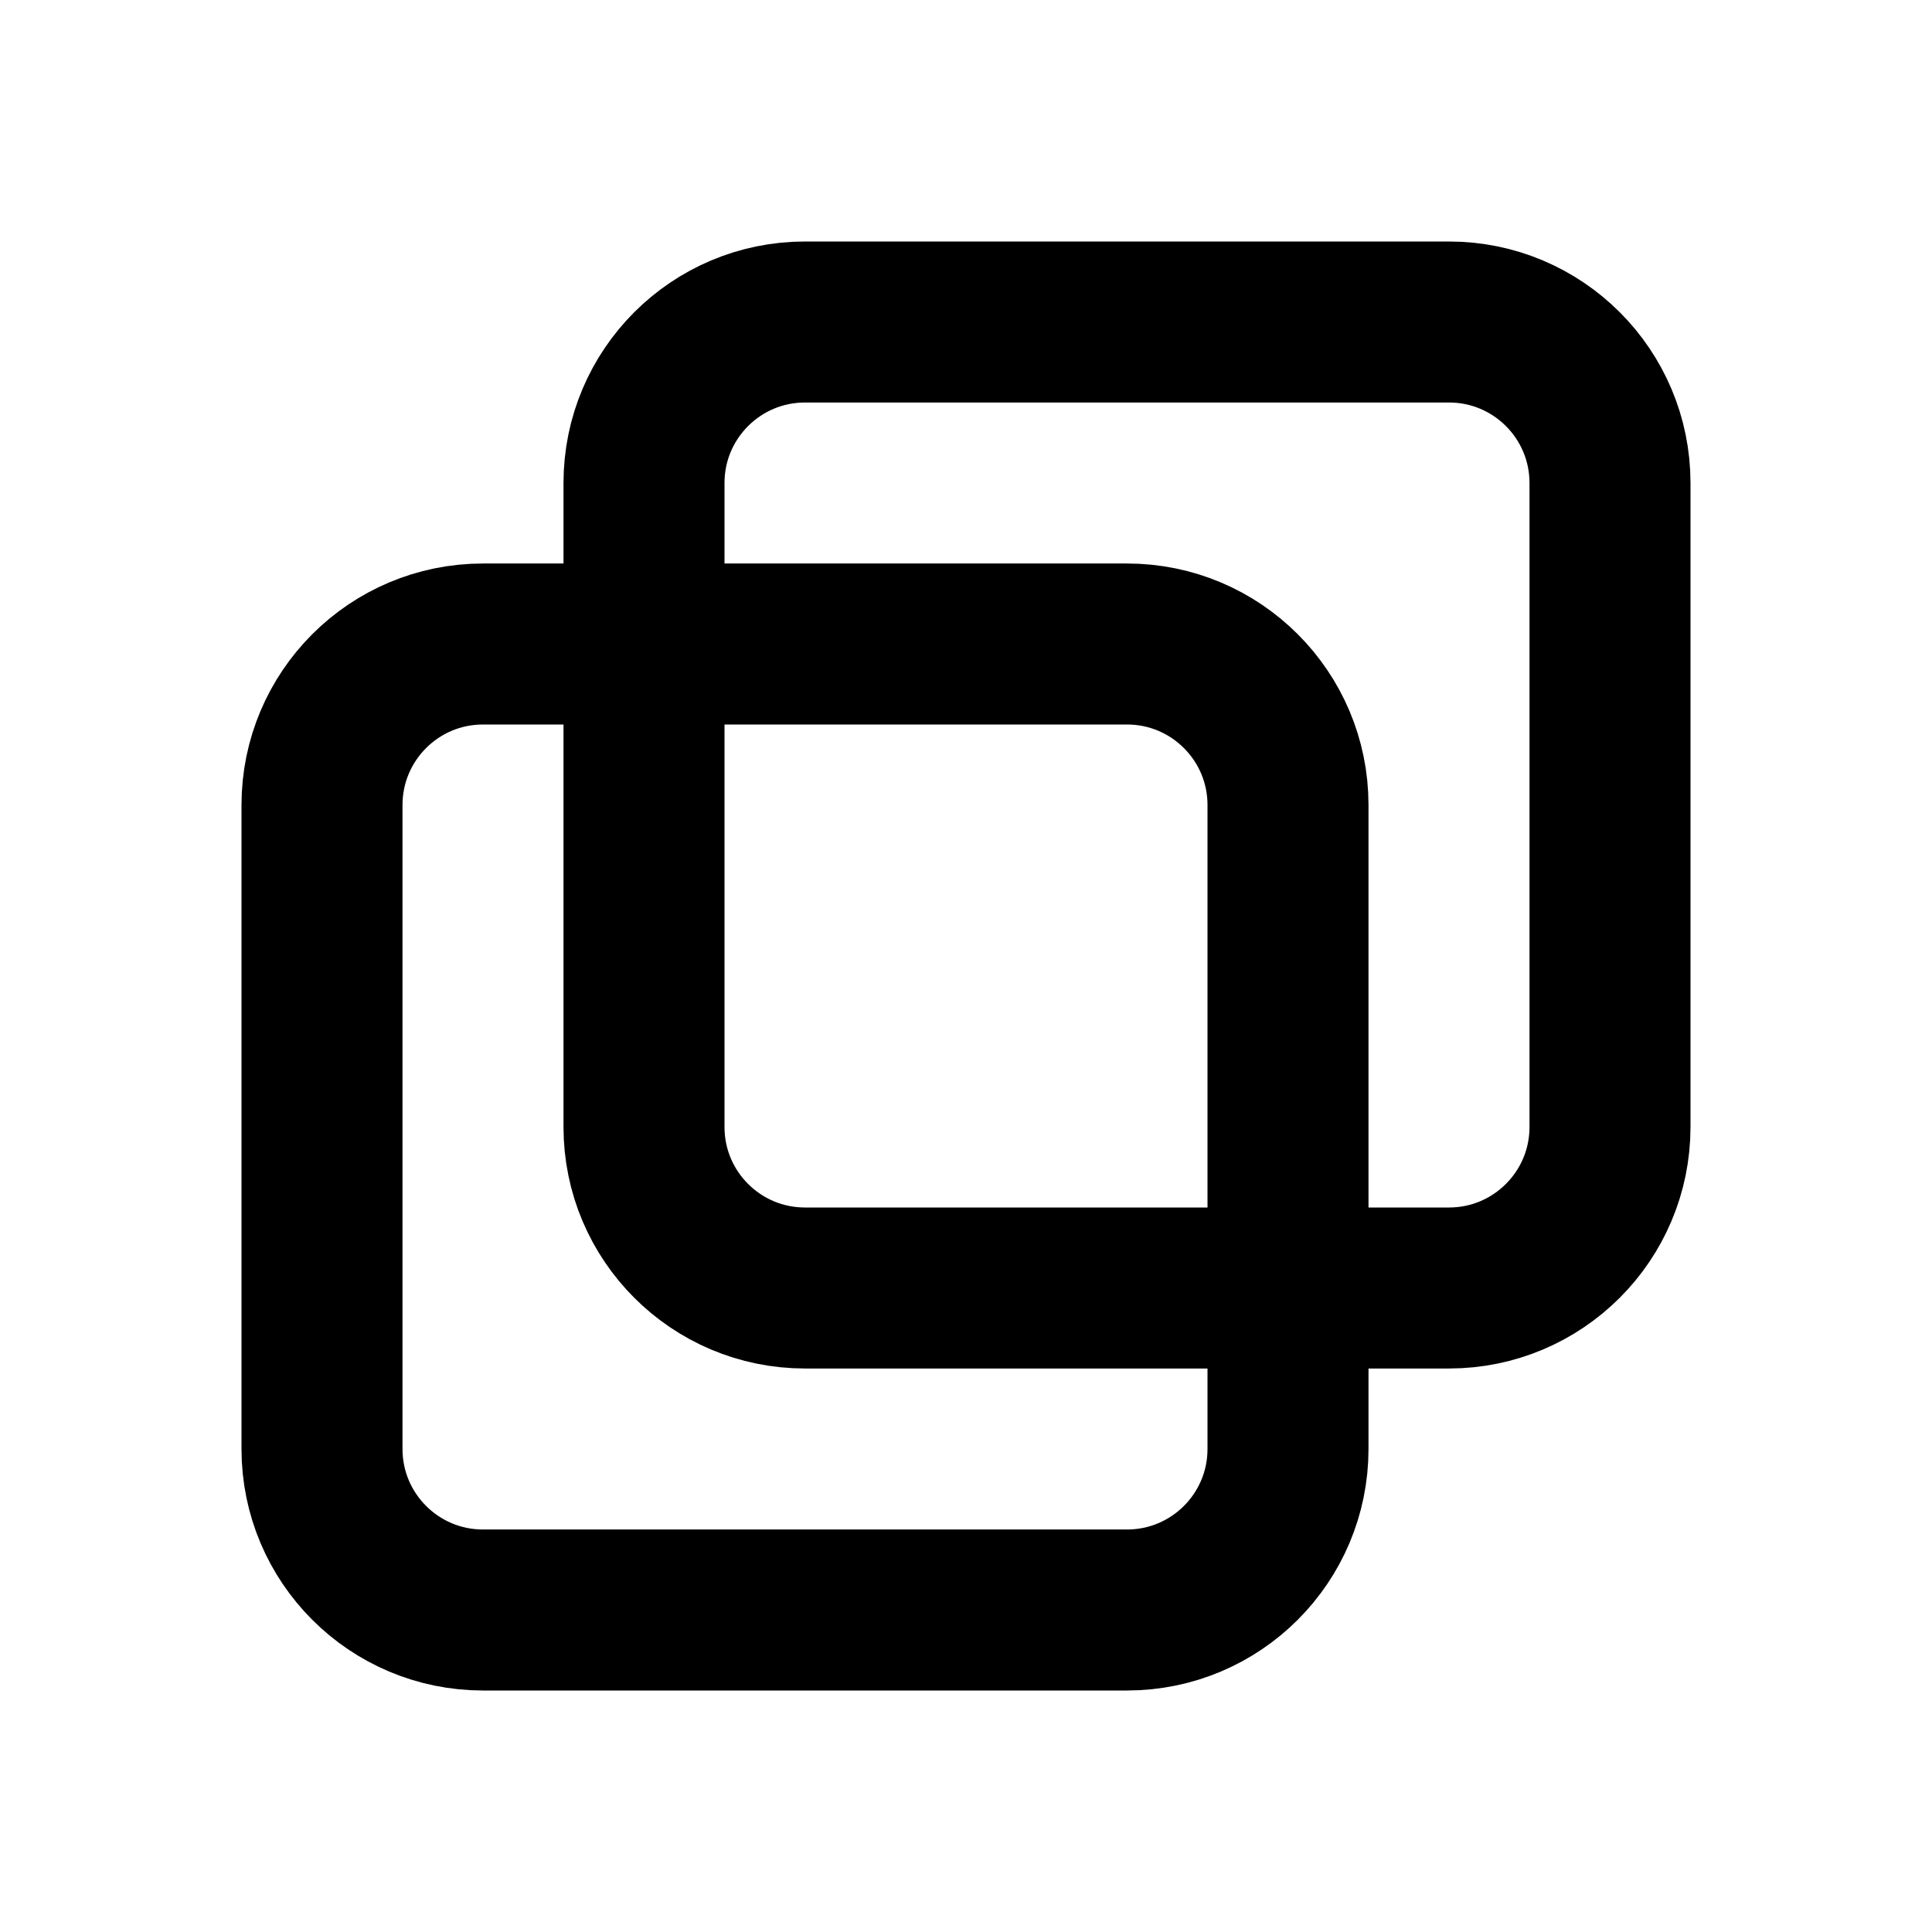
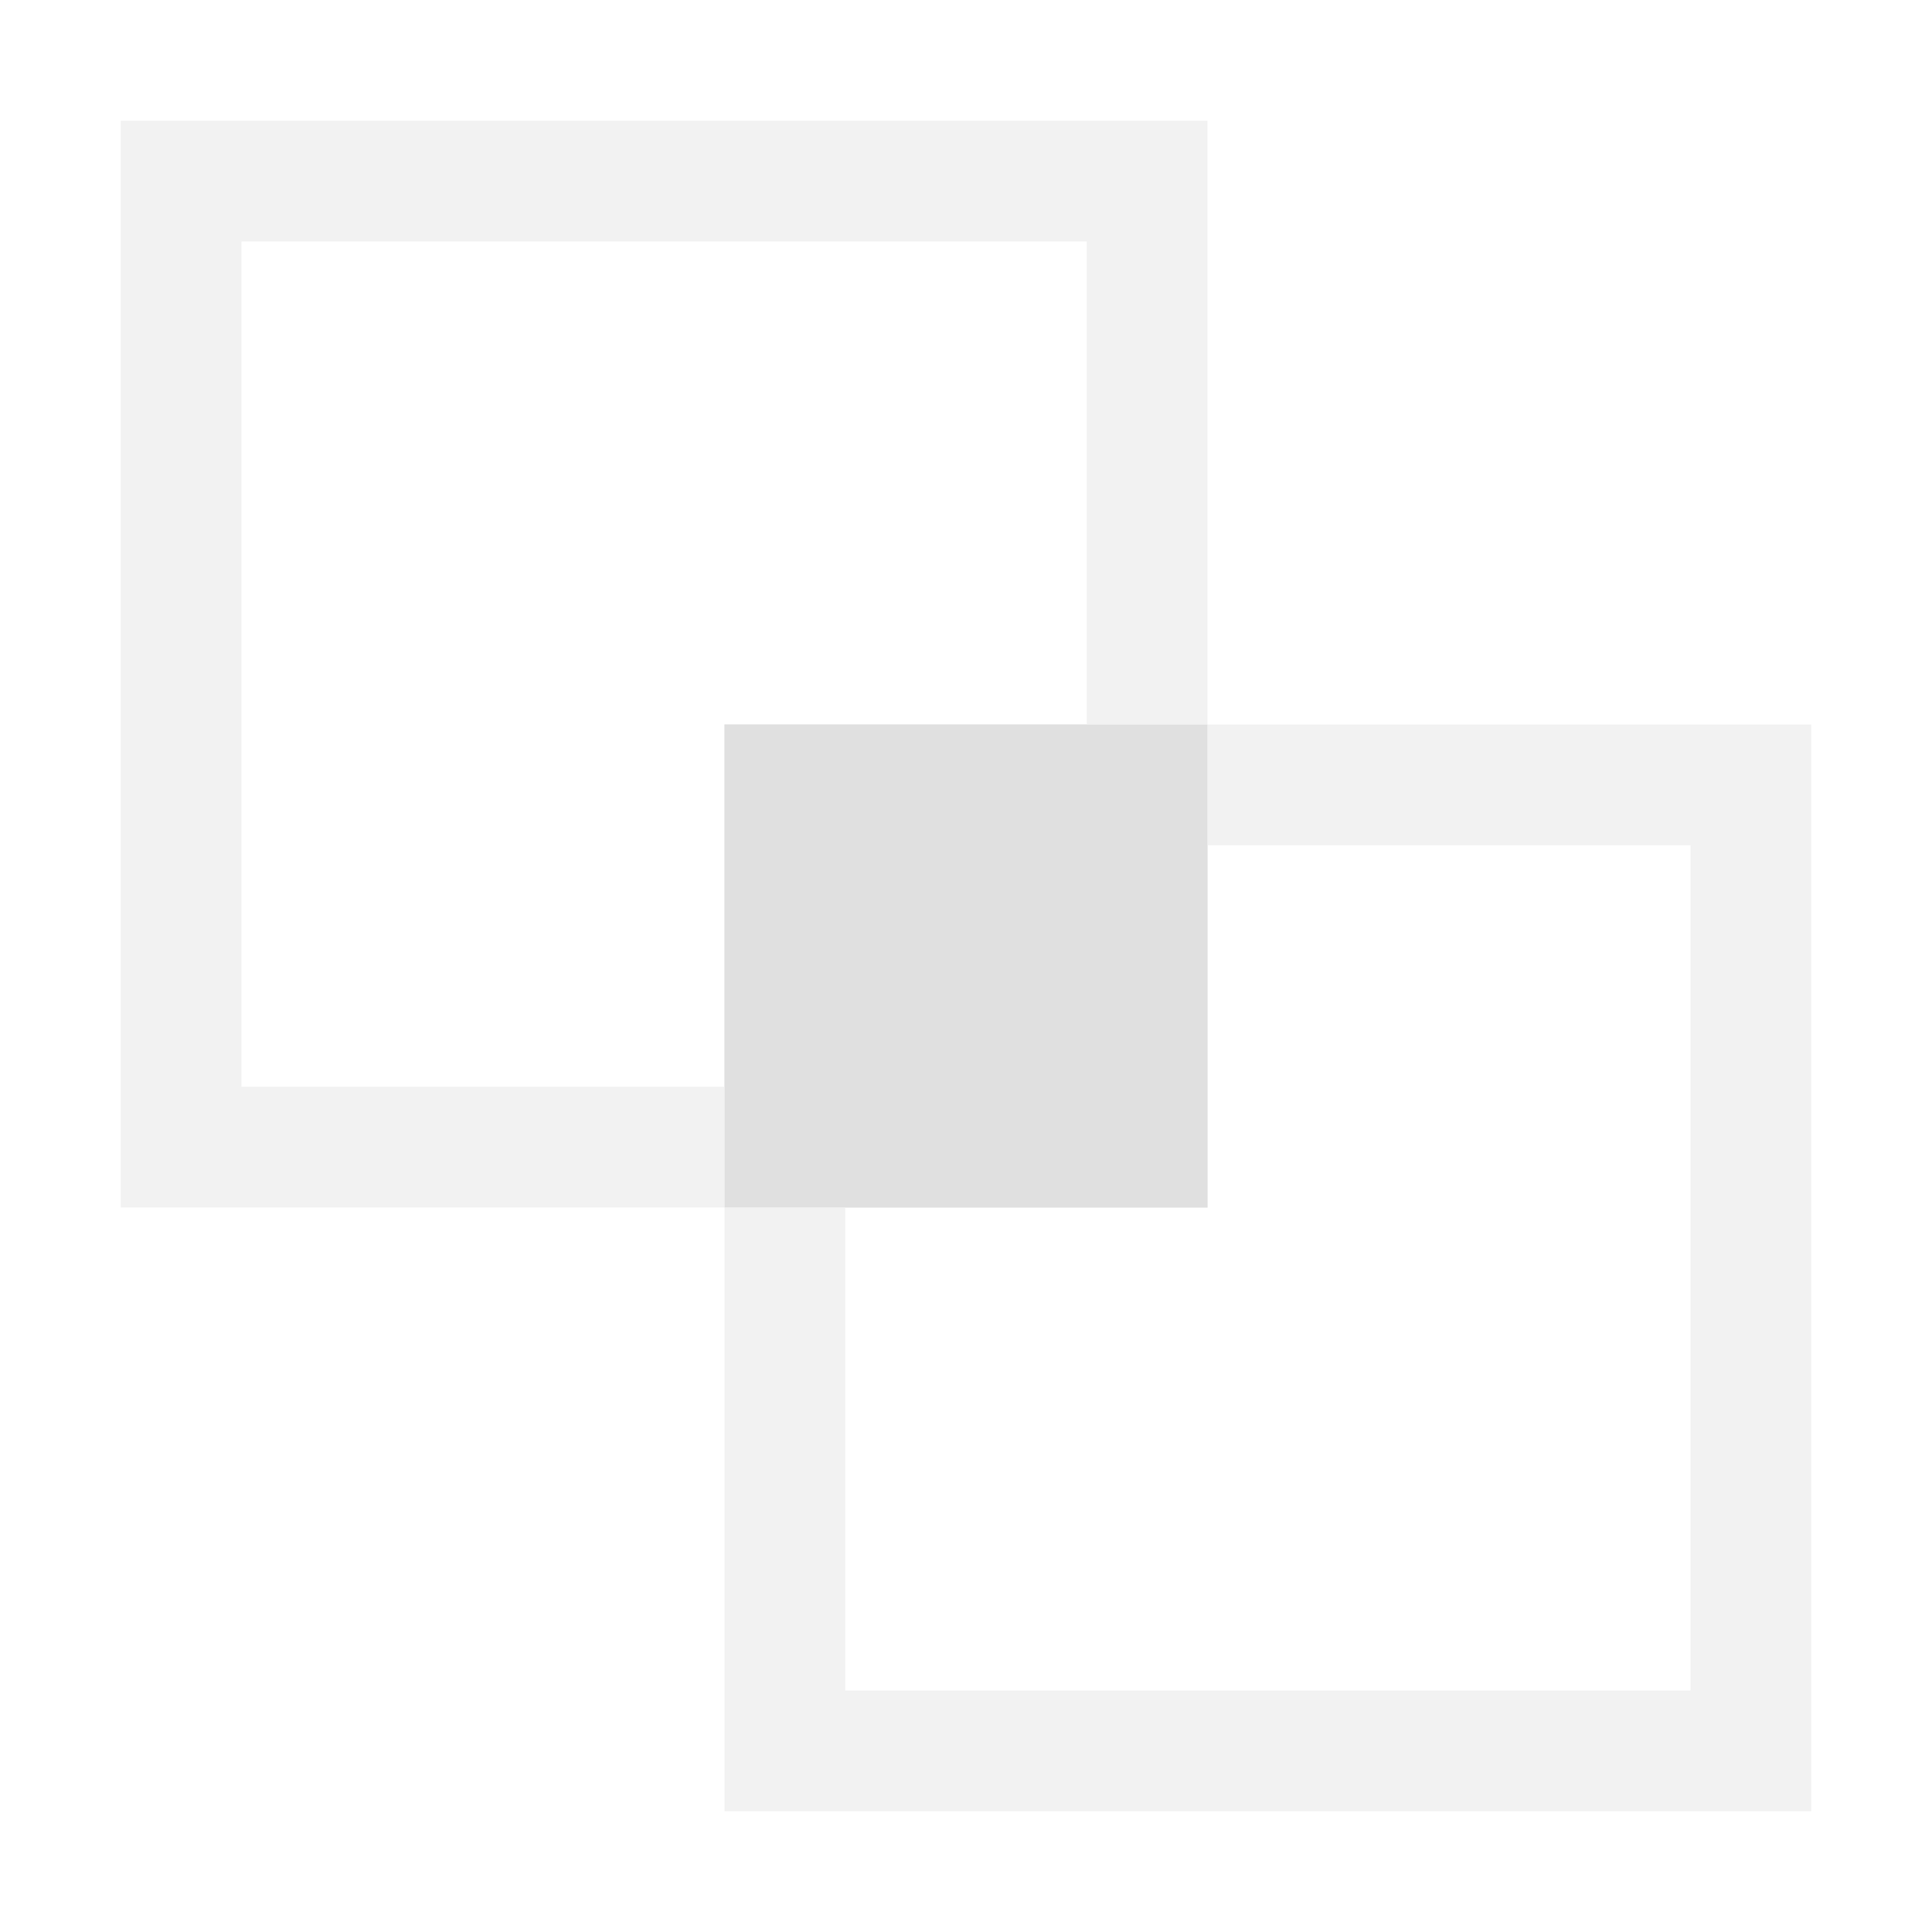
- <svg xmlns="http://www.w3.org/2000/svg" width="24" height="24" viewBox="0 0 24 24" fill="none" stroke="currentColor" stroke-width="2" stroke-linecap="round" stroke-linejoin="round" class="icon icon-tabler icons-tabler-outline icon-tabler-layers-intersect">
-   <path stroke="none" d="M0 0h24v24H0z" fill="none" />
-   <path d="M8 4m0 2a2 2 0 0 1 2 -2h8a2 2 0 0 1 2 2v8a2 2 0 0 1 -2 2h-8a2 2 0 0 1 -2 -2z" />
-   <path d="M4 8m0 2a2 2 0 0 1 2 -2h8a2 2 0 0 1 2 2v8a2 2 0 0 1 -2 2h-8a2 2 0 0 1 -2 -2z" />
+ <svg xmlns="http://www.w3.org/2000/svg" width="16" height="16" viewBox="0 0 16 16">
+   <path fill="#e0e0e0" fill-opacity=".4" fill-rule="evenodd" d="M1 1h9v9H1zM2 2v7h7V2zM6 6h9v9H6zM7 7v7h7V7z" />
+   <path fill="#e0e0e0" d="M6 6h4v4H6z" />
</svg>
